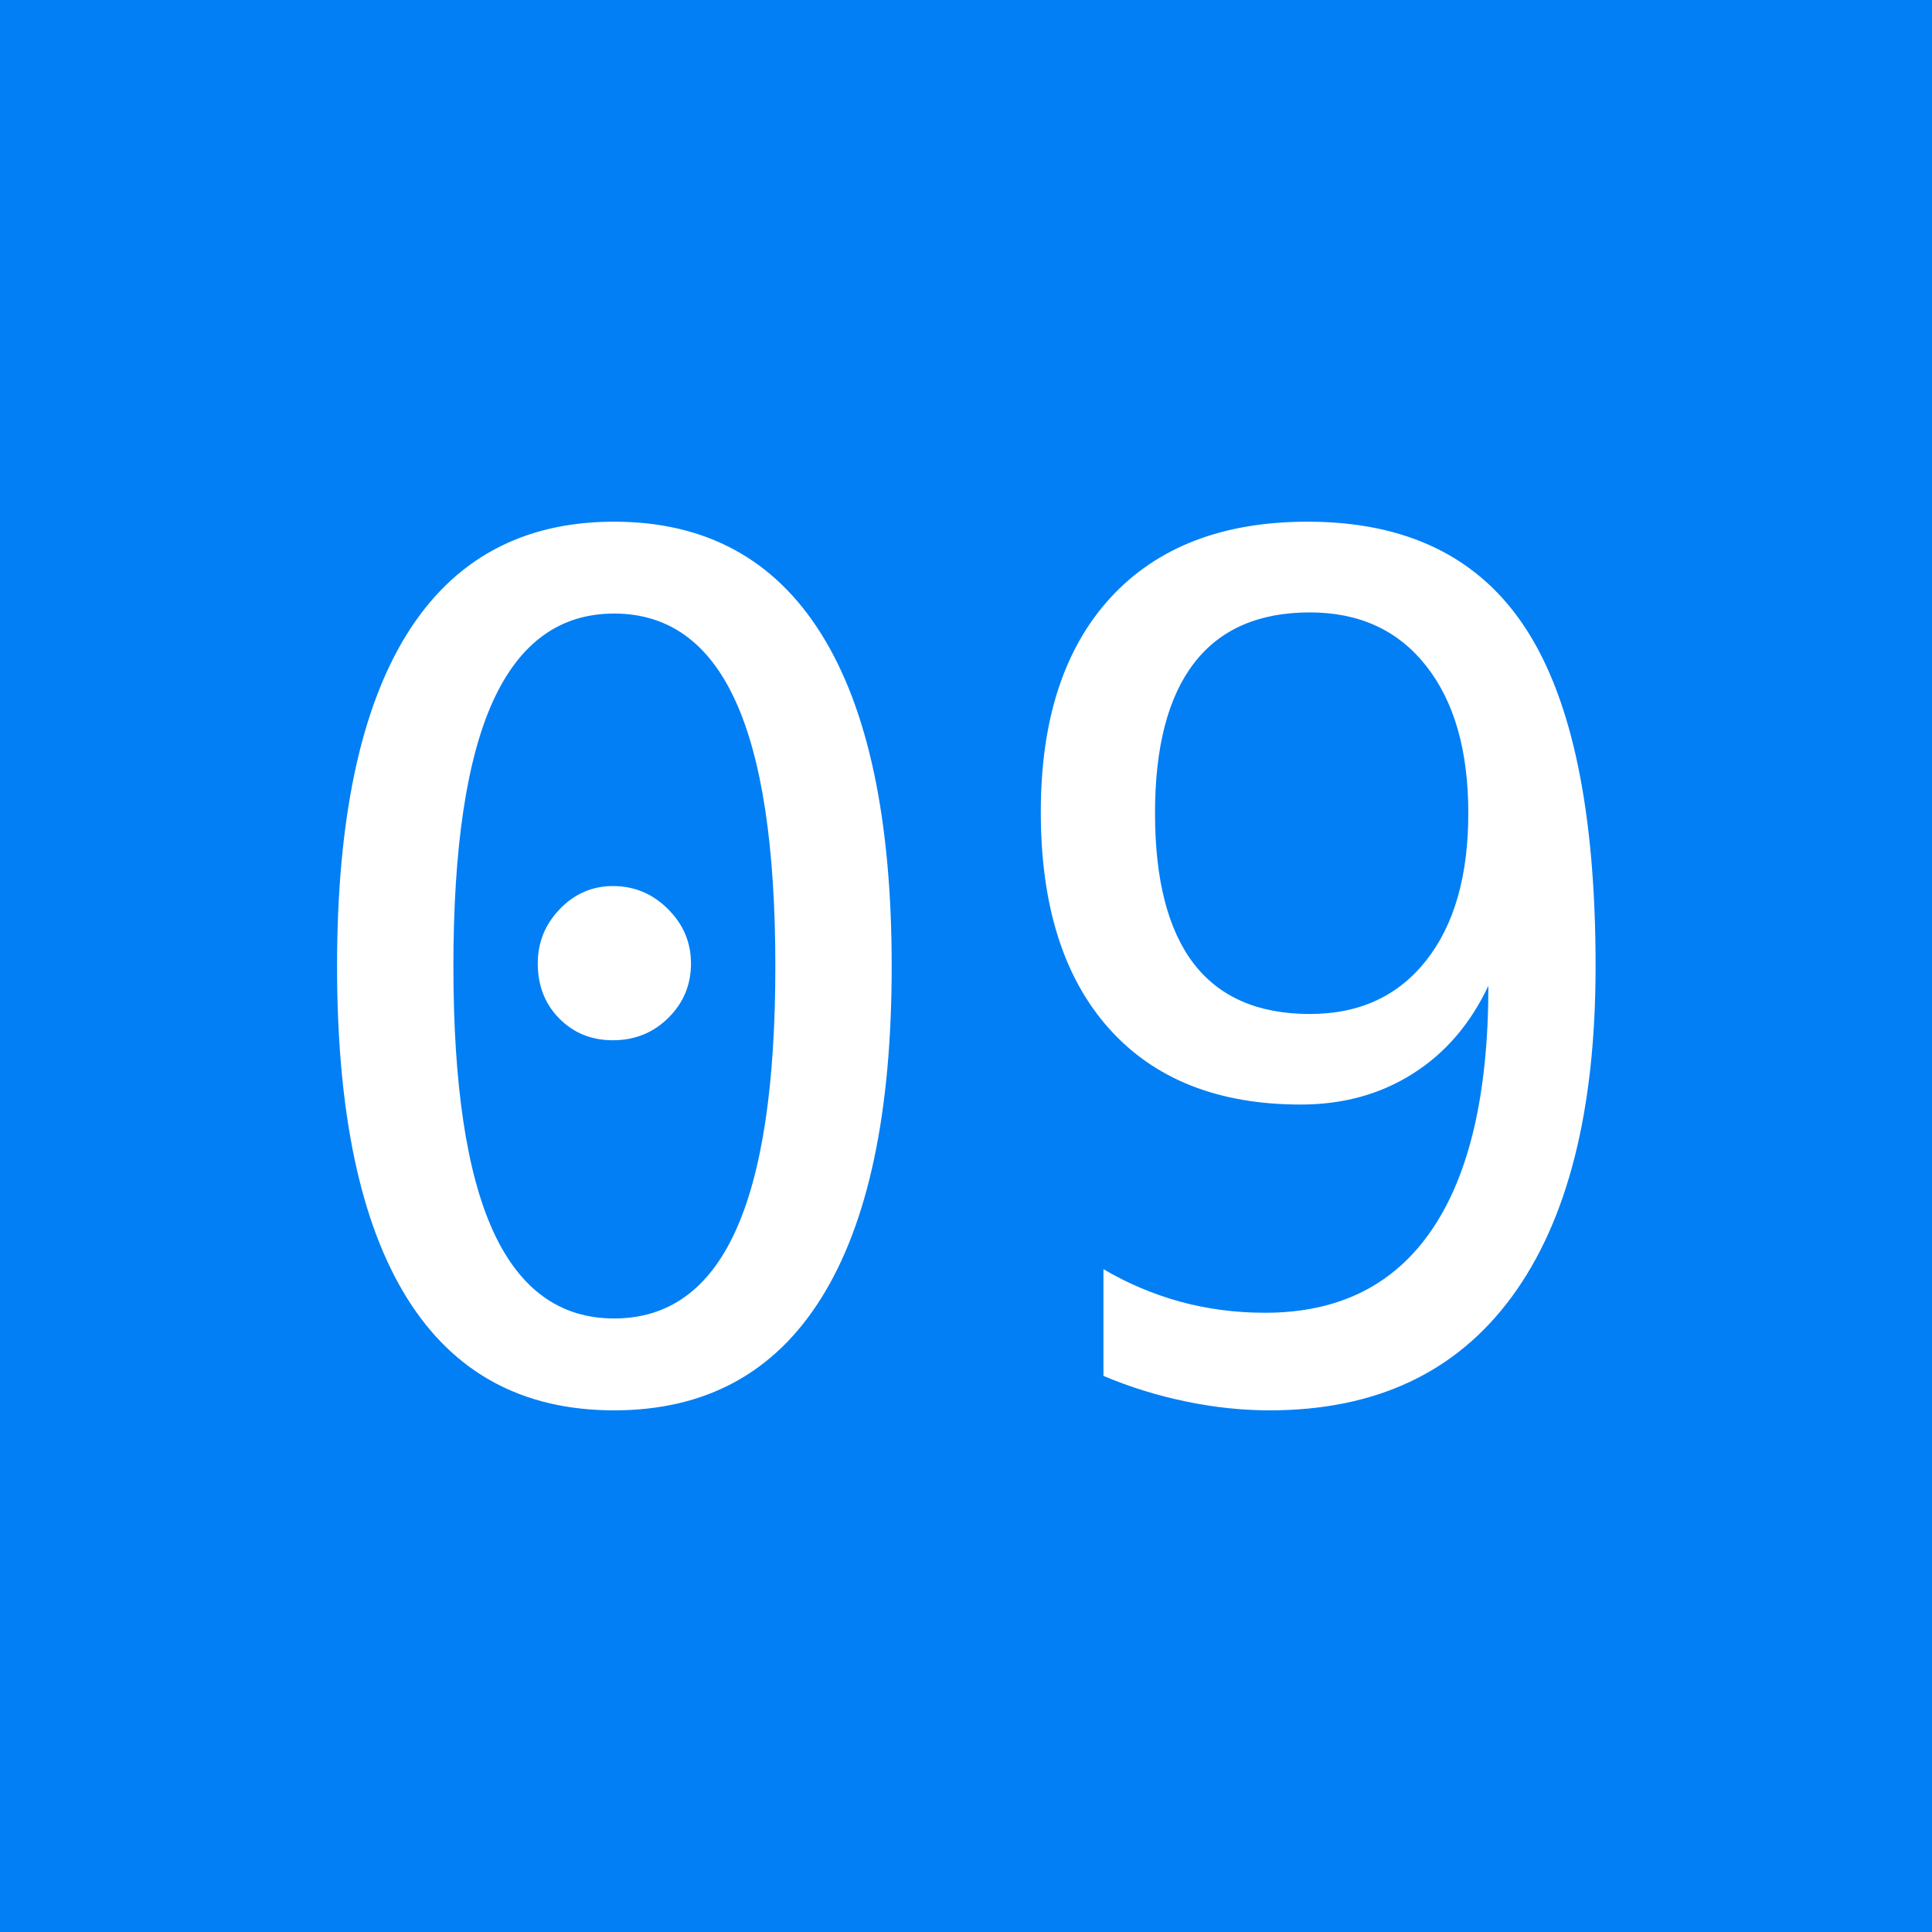
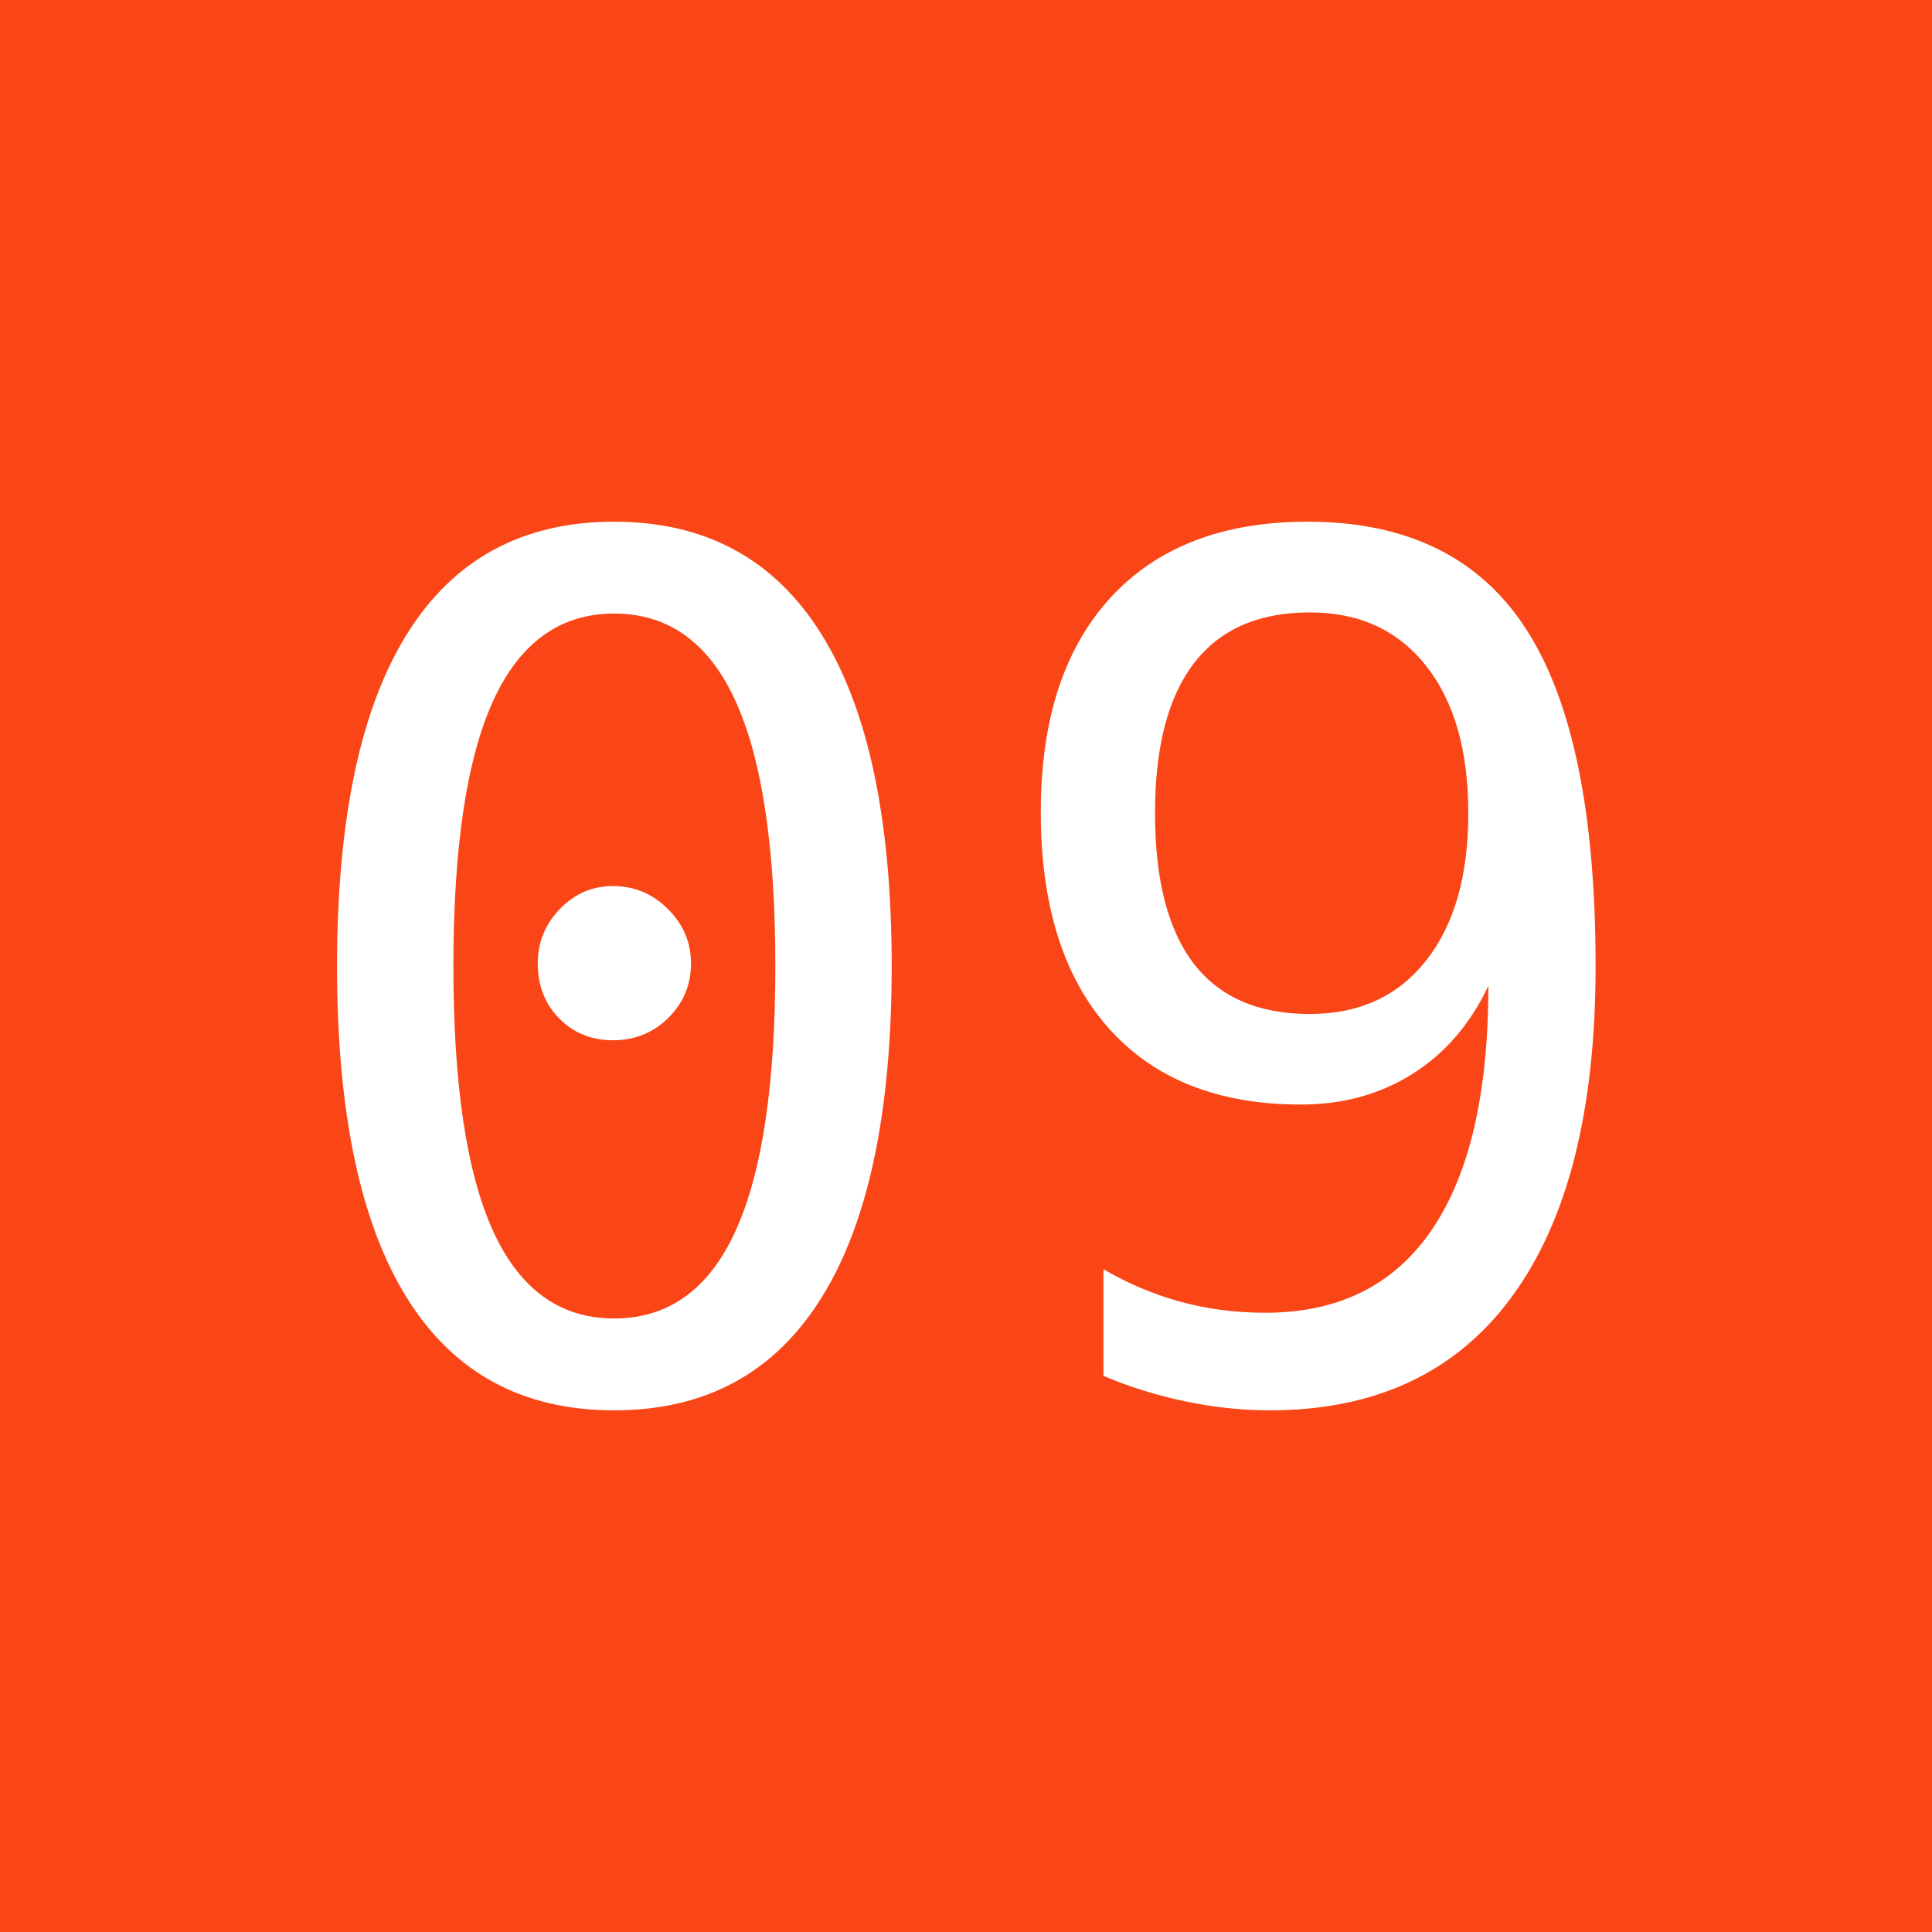
<svg xmlns="http://www.w3.org/2000/svg" width="52.211mm" height="52.211mm" viewBox="0 0 185 185" id="svg2" version="1.1">
  <defs id="defs4" />
  <g id="layer1" transform="translate(-125.5531,-92.80733)" style="display:inline">
-     <path style="opacity:1;fill:#027ff4;fill-opacity:1" d="m 125.553,185.307 0,-92.5 92.5,0 92.5,0 0,92.5 0,92.5 -92.5,0 -92.5,0 0,-92.5 z" id="path5020" />
+     <path style="opacity:1;fill:#FA4616;fill-opacity:1" d="m 125.553,185.307 0,-92.5 92.5,0 92.5,0 0,92.5 0,92.5 -92.5,0 -92.5,0 0,-92.5 z" id="path5020" />
    <text xml:space="preserve" style="font-style:normal;font-weight:normal;font-size:40px;line-height:125%;font-family:sans-serif;letter-spacing:0px;word-spacing:0px;fill:#000000;fill-opacity:1;stroke:none;stroke-width:1px;stroke-linecap:butt;stroke-linejoin:miter;stroke-opacity:1" x="150.515" y="226.259" id="text5024">
      <tspan id="tspan5026" x="150.515" y="226.259" style="font-style:normal;font-variant:normal;font-weight:normal;font-stretch:normal;font-size:112.5px;font-family:monospace;-inkscape-font-specification:monospace;fill:#ffffff">09</tspan>
    </text>
  </g>
</svg>
